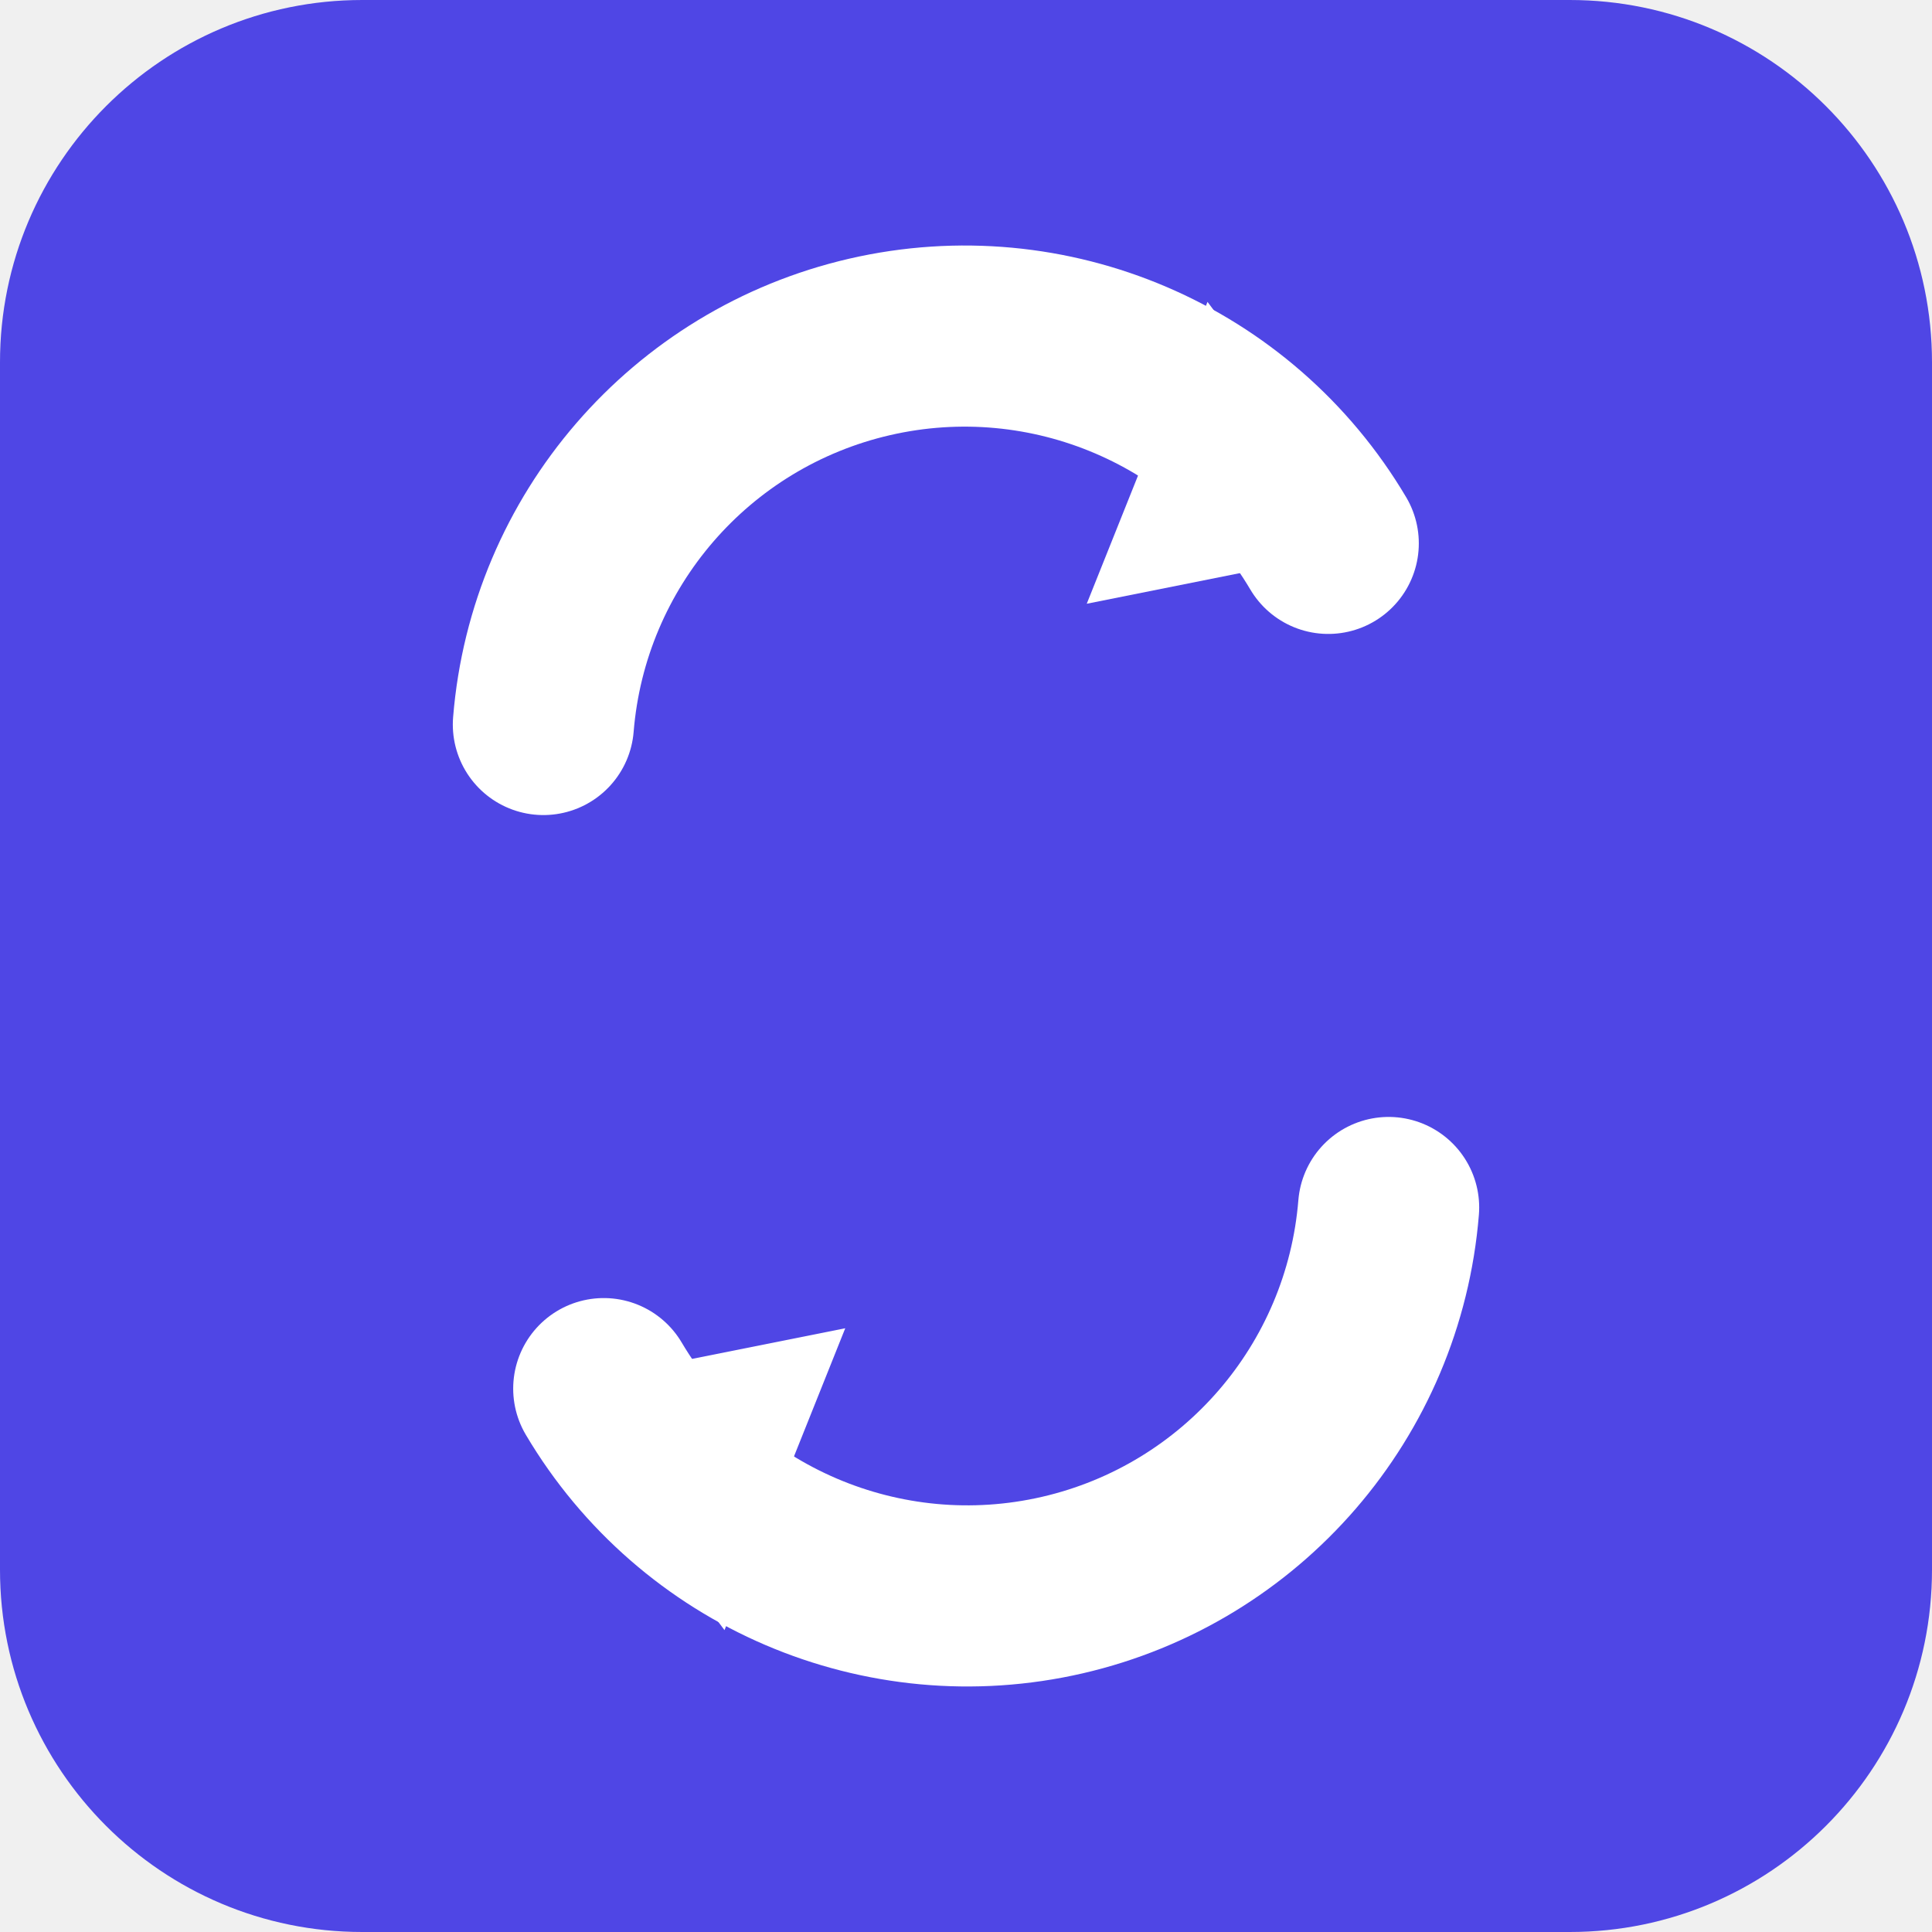
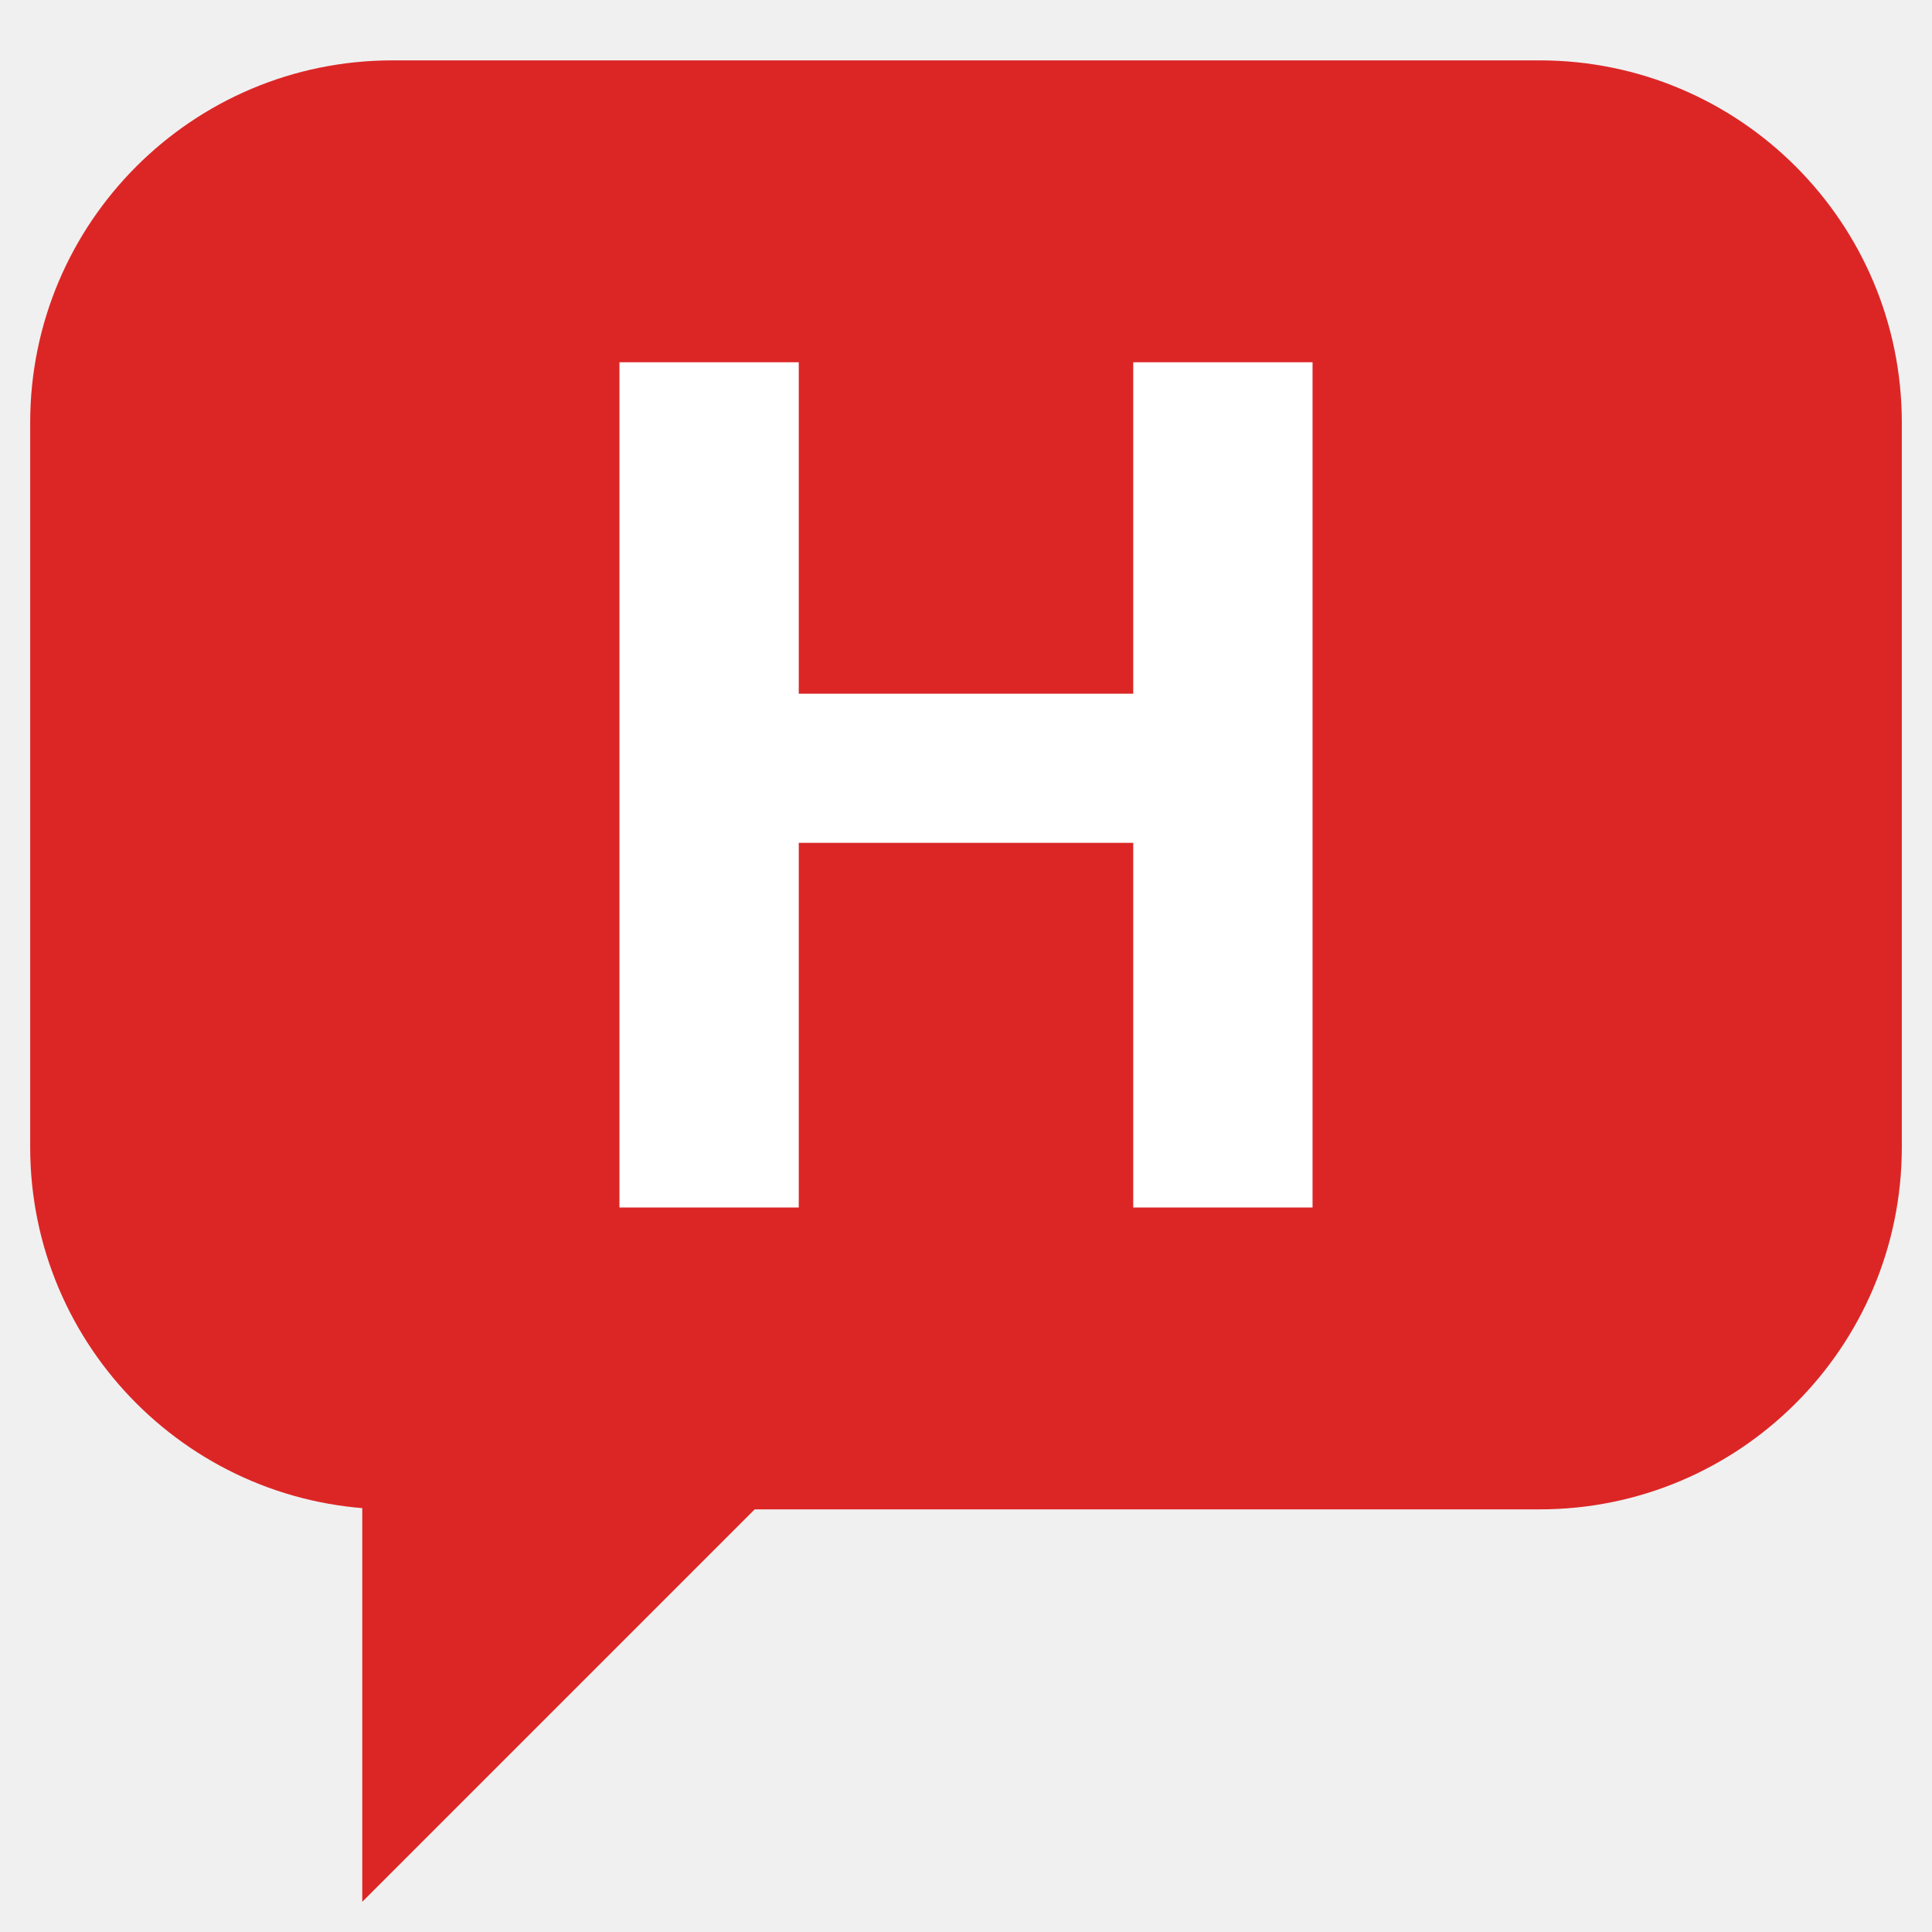
<svg xmlns="http://www.w3.org/2000/svg" viewBox="0 0 32 32">
-   <rect width="32" height="32" rx="6" fill="#4f46e5" />
-   <path d="M9 12a7 7 0 0 1 13-3" fill="none" stroke="#fff" stroke-width="3" stroke-linecap="round" />
-   <path d="M23 20a7 7 0 0 1-13 3" fill="none" stroke="#fff" stroke-width="3" stroke-linecap="round" />
-   <path d="M20 5l3 4-5 1z" fill="#fff" />
-   <path d="M12 27l-3-4 5-1z" fill="#fff" />
+   <rect x="0.5" y="1" width="31" height="24" rx="6" fill="#dc2626" />
+   <path d="M6 23v8.5l8.5-8.5z" fill="#dc2626" />
+   <path d="M21.74 20H18.77V13.96H13.23V20H10.26V6H13.23V11.49H18.77V6H21.74Z" fill="#fff" />
</svg>
